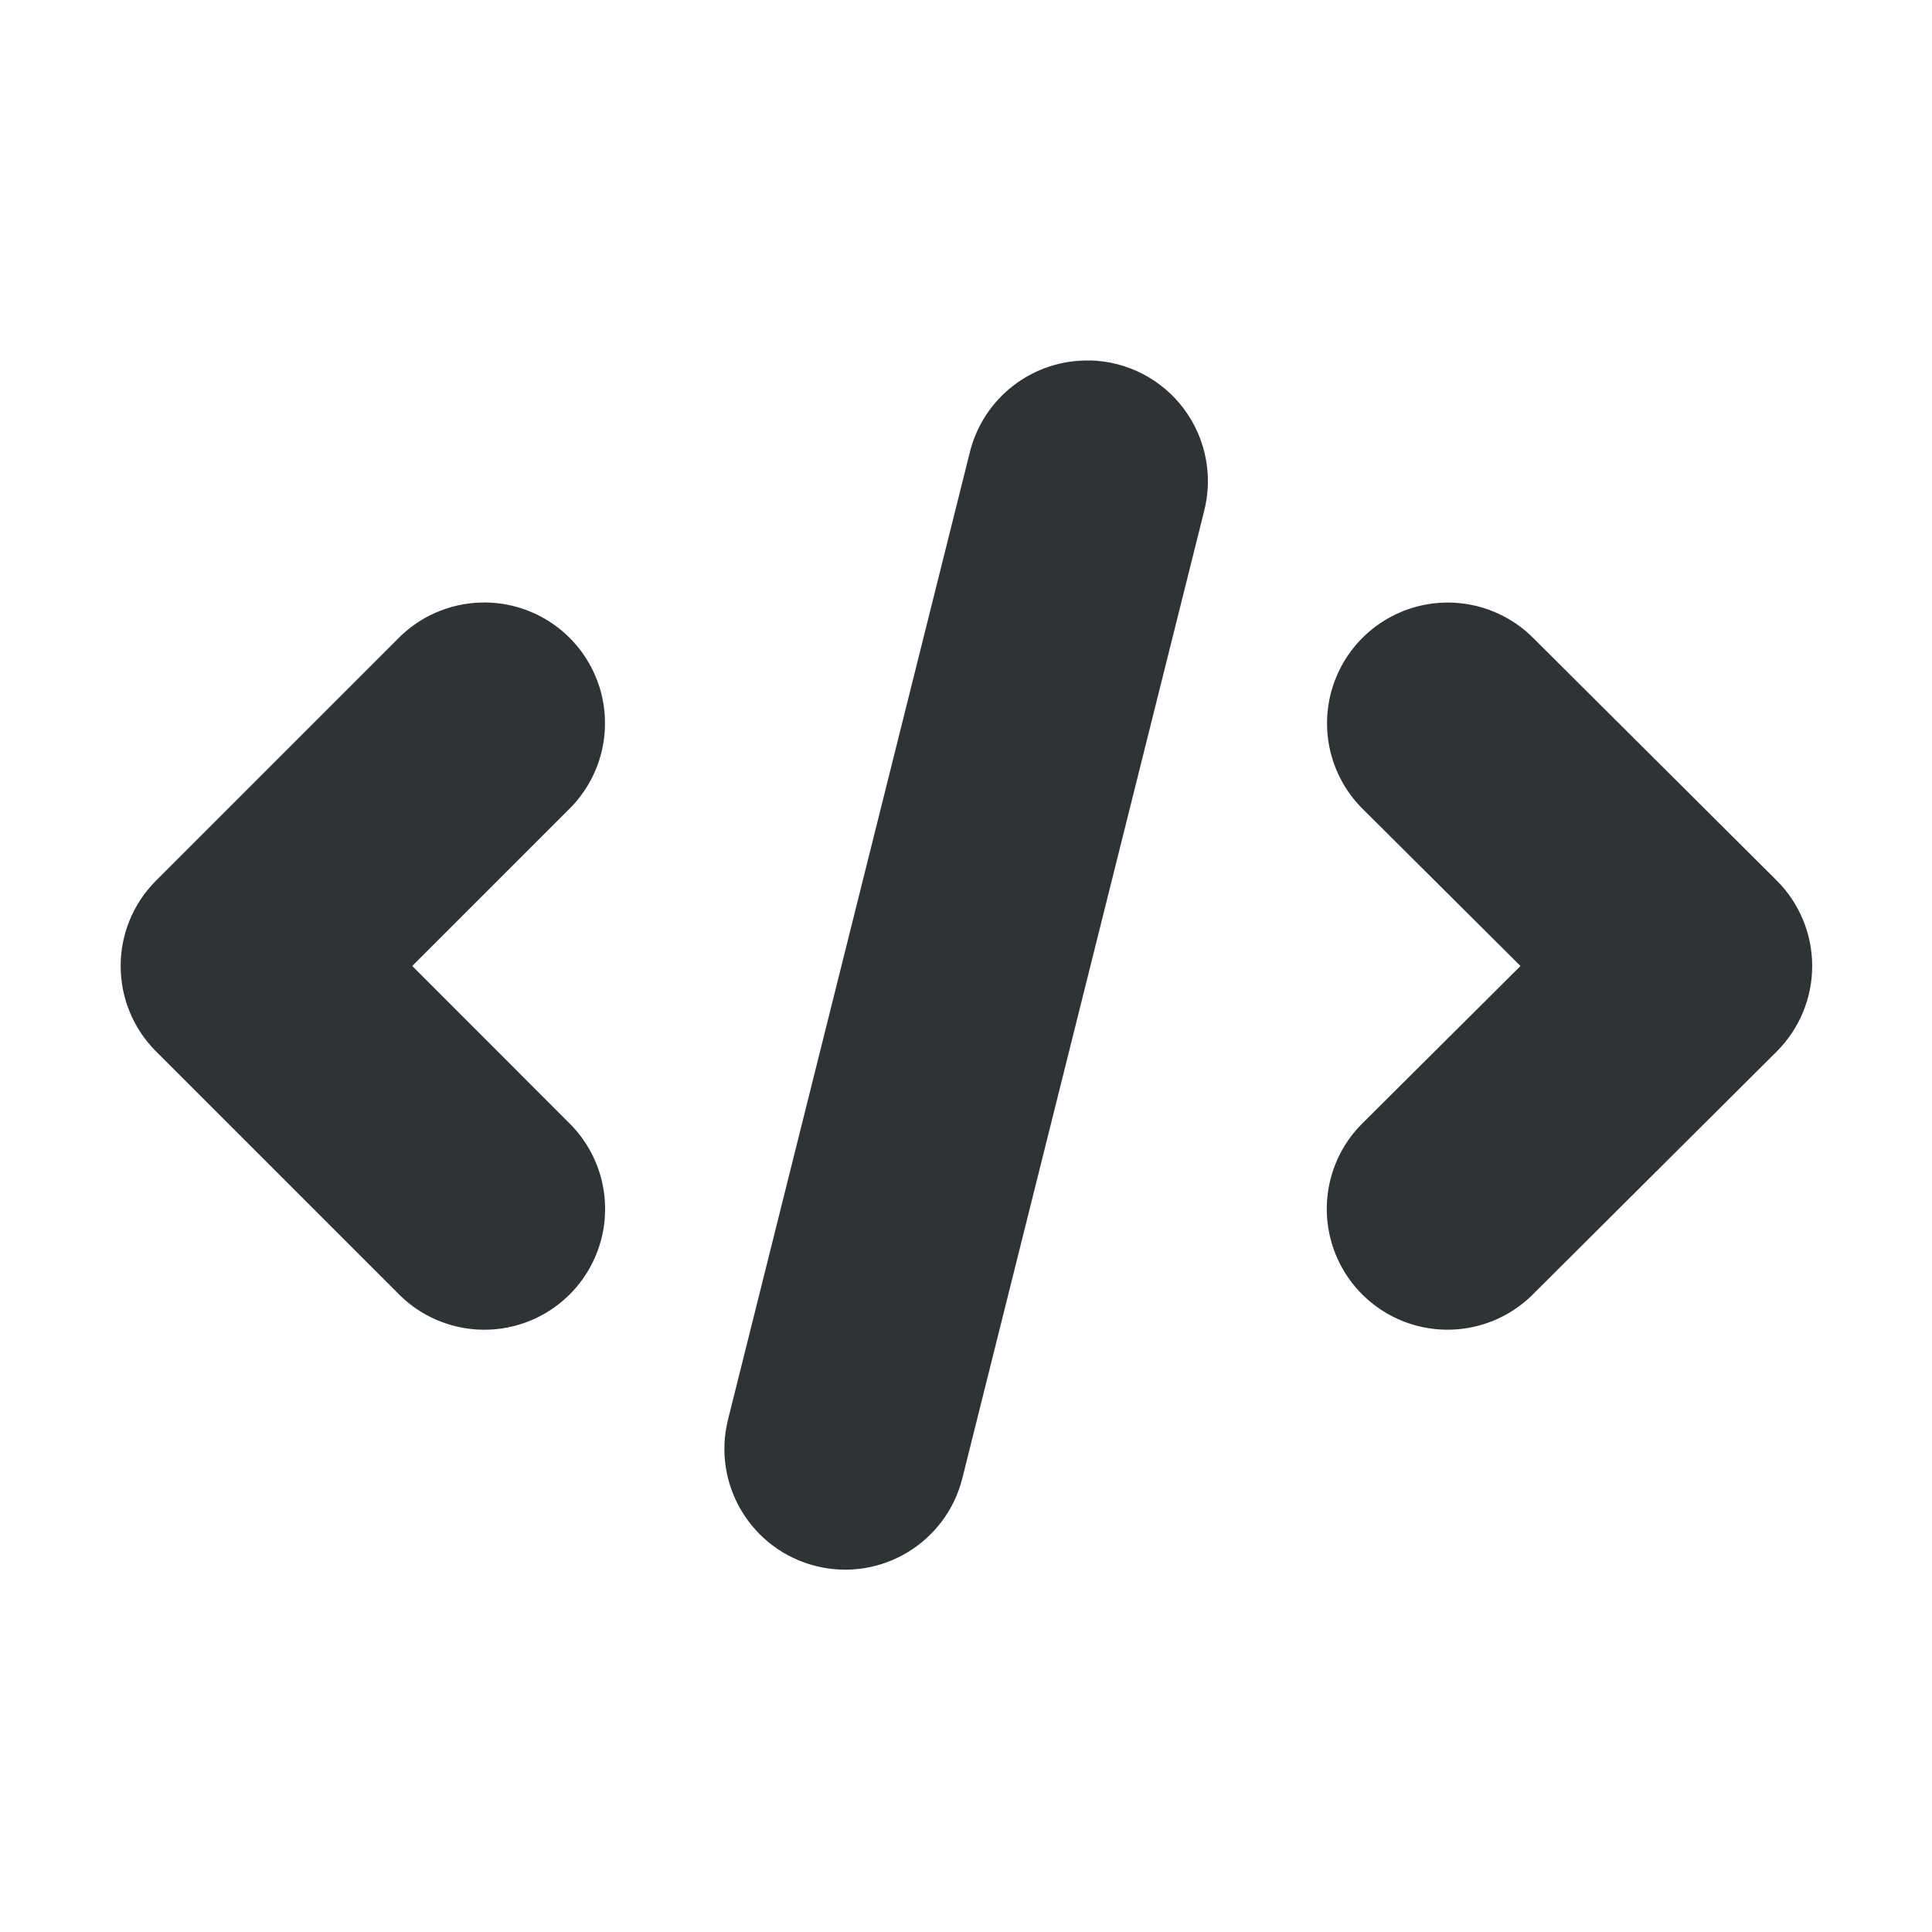
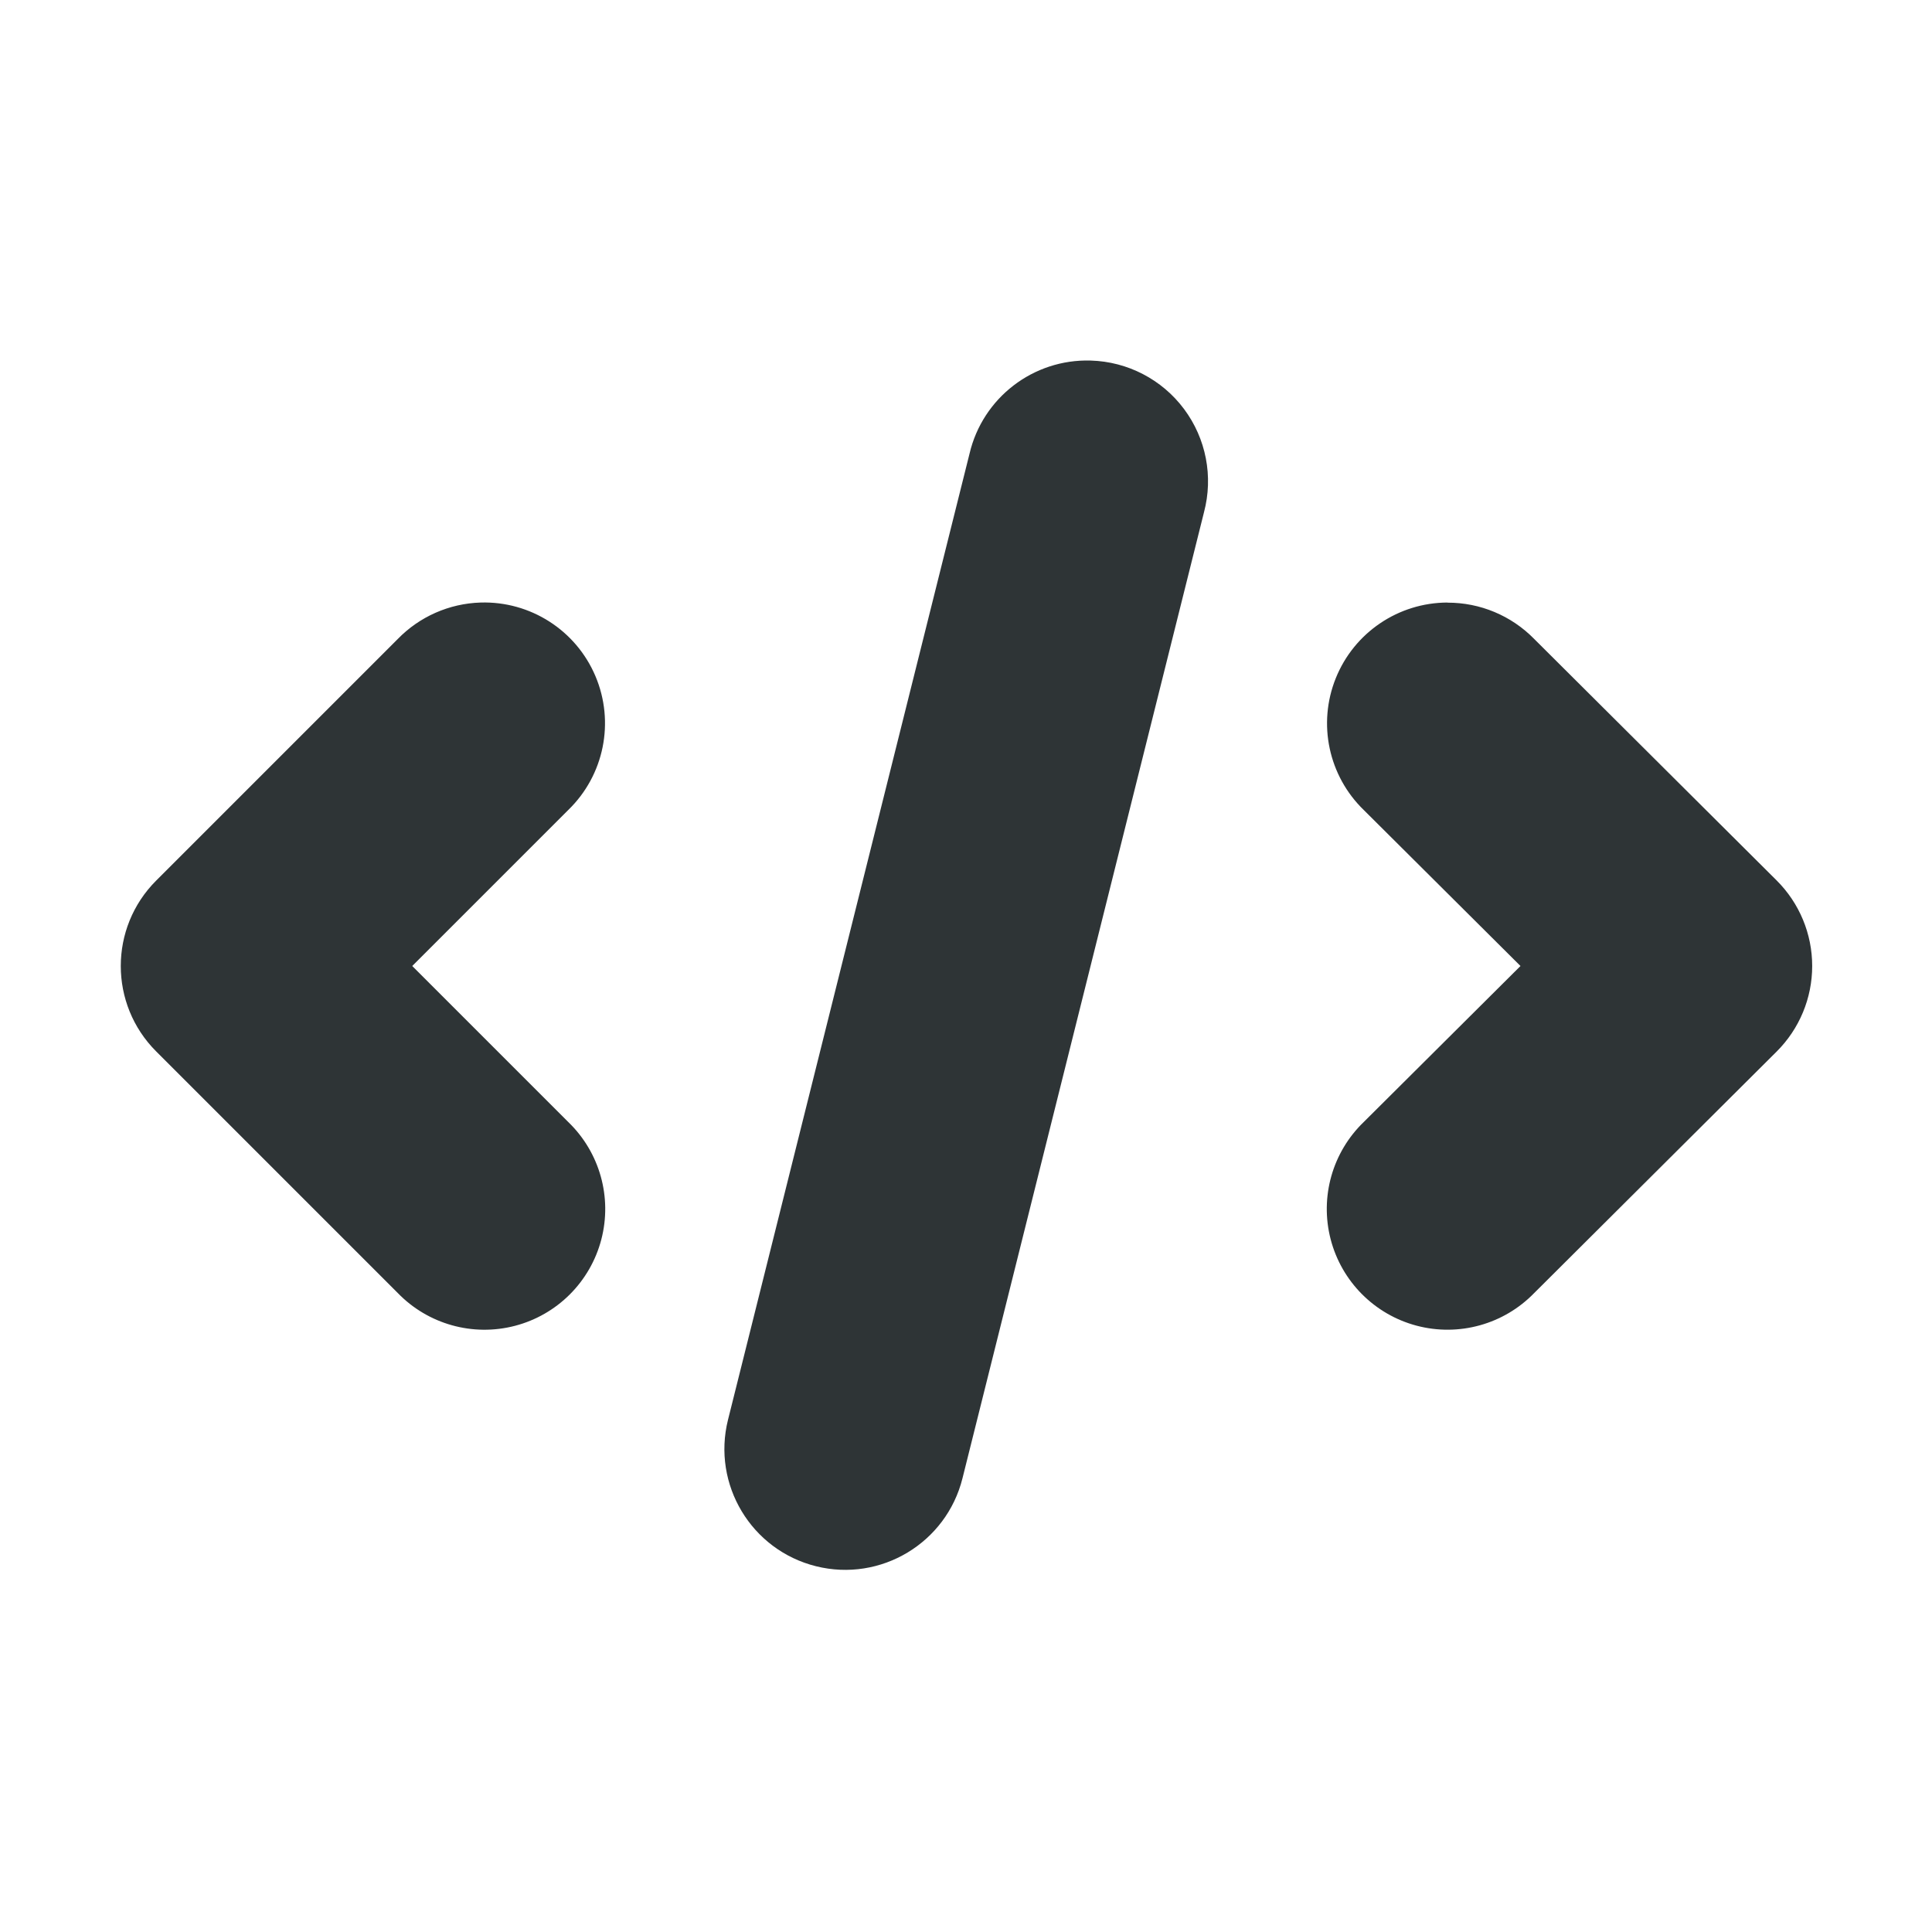
- <svg xmlns="http://www.w3.org/2000/svg" width="16" version="1.1" id="svg7384" height="16">
-   <defs id="defs7386" />
-   <g transform="translate(-40,-320)" id="layer1">
-     <path id="path1714" d="m 43.98,324.99 a 1,1 0 0 0 -0.688,0.303 l -2,2 a 1,1 0 0 0 0,1.414 l 2,2 a 1,1 0 1 0 1.414,-1.414 L 43.414,328 l 1.293,-1.293 a 1,1 0 0 0 -0.727,-1.717 z" style="color:#000000;font-style:normal;font-variant:normal;font-weight:normal;font-stretch:normal;font-size:medium;line-height:normal;font-family:sans-serif;font-variant-ligatures:normal;font-variant-position:normal;font-variant-caps:normal;font-variant-numeric:normal;font-variant-alternates:normal;font-feature-settings:normal;text-indent:0;text-align:start;text-decoration:none;text-decoration-line:none;text-decoration-style:solid;text-decoration-color:#000000;letter-spacing:normal;word-spacing:normal;text-transform:none;writing-mode:lr-tb;direction:ltr;text-orientation:mixed;dominant-baseline:auto;baseline-shift:baseline;text-anchor:start;white-space:normal;shape-padding:0;clip-rule:nonzero;display:inline;overflow:visible;visibility:visible;opacity:1;isolation:auto;mix-blend-mode:normal;color-interpolation:sRGB;color-interpolation-filters:linearRGB;solid-color:#000000;solid-opacity:1;vector-effect:none;fill:#2e3436;fill-opacity:1;fill-rule:evenodd;stroke:none;stroke-width:2;stroke-linecap:round;stroke-linejoin:round;stroke-miterlimit:4;stroke-dasharray:none;stroke-dashoffset:0;stroke-opacity:1;color-rendering:auto;image-rendering:auto;shape-rendering:auto;text-rendering:auto;enable-background:accumulate" />
-     <path id="path1716" d="m 51.988,324.99 a 1,1 0 0 0 -0.693,1.719 L 52.592,328 l -1.297,1.291 a 1,1 0 1 0 1.41,1.418 l 2.008,-2 a 1,1 0 0 0 0,-1.418 l -2.008,-2 a 1,1 0 0 0 -0.717,-0.301 z" style="color:#000000;font-style:normal;font-variant:normal;font-weight:normal;font-stretch:normal;font-size:medium;line-height:normal;font-family:sans-serif;font-variant-ligatures:normal;font-variant-position:normal;font-variant-caps:normal;font-variant-numeric:normal;font-variant-alternates:normal;font-feature-settings:normal;text-indent:0;text-align:start;text-decoration:none;text-decoration-line:none;text-decoration-style:solid;text-decoration-color:#000000;letter-spacing:normal;word-spacing:normal;text-transform:none;writing-mode:lr-tb;direction:ltr;text-orientation:mixed;dominant-baseline:auto;baseline-shift:baseline;text-anchor:start;white-space:normal;shape-padding:0;clip-rule:nonzero;display:inline;overflow:visible;visibility:visible;opacity:1;isolation:auto;mix-blend-mode:normal;color-interpolation:sRGB;color-interpolation-filters:linearRGB;solid-color:#000000;solid-opacity:1;vector-effect:none;fill:#2e3436;fill-opacity:1;fill-rule:evenodd;stroke:none;stroke-width:2;stroke-linecap:round;stroke-linejoin:round;stroke-miterlimit:4;stroke-dasharray:none;stroke-dashoffset:0;stroke-opacity:1;color-rendering:auto;image-rendering:auto;shape-rendering:auto;text-rendering:auto;enable-background:accumulate" />
-     <path id="path1724" d="m 49.033,322.986 a 1,1 0 0 0 -1.004,0.771 l -2,8 a 1,1 0 1 0 1.941,0.484 l 2,-8 a 1,1 0 0 0 -0.938,-1.256 z" style="color:#000000;font-style:normal;font-variant:normal;font-weight:normal;font-stretch:normal;font-size:medium;line-height:normal;font-family:sans-serif;font-variant-ligatures:normal;font-variant-position:normal;font-variant-caps:normal;font-variant-numeric:normal;font-variant-alternates:normal;font-feature-settings:normal;text-indent:0;text-align:start;text-decoration:none;text-decoration-line:none;text-decoration-style:solid;text-decoration-color:#000000;letter-spacing:normal;word-spacing:normal;text-transform:none;writing-mode:lr-tb;direction:ltr;text-orientation:mixed;dominant-baseline:auto;baseline-shift:baseline;text-anchor:start;white-space:normal;shape-padding:0;clip-rule:nonzero;display:inline;overflow:visible;visibility:visible;opacity:1;isolation:auto;mix-blend-mode:normal;color-interpolation:sRGB;color-interpolation-filters:linearRGB;solid-color:#000000;solid-opacity:1;vector-effect:none;fill:#2e3436;fill-opacity:1;fill-rule:evenodd;stroke:none;stroke-width:2;stroke-linecap:round;stroke-linejoin:round;stroke-miterlimit:4;stroke-dasharray:none;stroke-dashoffset:0;stroke-opacity:1;color-rendering:auto;image-rendering:auto;shape-rendering:auto;text-rendering:auto;enable-background:accumulate" />
-   </g>
-   <g transform="translate(-40,-320)" id="layer2" />
-   <g transform="translate(-40,-320)" id="layer3" />
+ <svg xmlns="http://www.w3.org/2000/svg" width="16" height="16">
+   <path d="M43.98 324.99a1 1 0 0 0-.687.303l-2 2a1 1 0 0 0 0 1.414l2 2a1 1 0 1 0 1.414-1.414L43.414 328l1.293-1.293a1 1 0 0 0-.727-1.717zM51.988 324.99a1 1 0 0 0-.693 1.719L52.592 328l-1.297 1.291a1 1 0 1 0 1.41 1.418l2.008-2a1 1 0 0 0 0-1.418l-2.008-2a1 1 0 0 0-.717-.3zM49.033 322.986a1 1 0 0 0-1.004.772l-2 8a1 1 0 1 0 1.942.484l2-8a1 1 0 0 0-.938-1.256z" style="color:#000;font-style:normal;font-variant:normal;font-weight:400;font-stretch:normal;font-size:medium;line-height:normal;font-family:sans-serif;font-variant-ligatures:normal;font-variant-position:normal;font-variant-caps:normal;font-variant-numeric:normal;font-variant-alternates:normal;font-feature-settings:normal;text-indent:0;text-align:start;text-decoration:none;text-decoration-line:none;text-decoration-style:solid;text-decoration-color:#000;letter-spacing:normal;word-spacing:normal;text-transform:none;writing-mode:lr-tb;direction:ltr;text-orientation:mixed;dominant-baseline:auto;baseline-shift:baseline;text-anchor:start;white-space:normal;shape-padding:0;clip-rule:nonzero;display:inline;overflow:visible;visibility:visible;opacity:1;isolation:auto;mix-blend-mode:normal;color-interpolation:sRGB;color-interpolation-filters:linearRGB;solid-color:#000;solid-opacity:1;vector-effect:none;fill:#2e3436;fill-opacity:1;fill-rule:evenodd;stroke:none;stroke-width:2;stroke-linecap:round;stroke-linejoin:round;stroke-miterlimit:4;stroke-dasharray:none;stroke-dashoffset:0;stroke-opacity:1;color-rendering:auto;image-rendering:auto;shape-rendering:auto;text-rendering:auto;enable-background:accumulate" transform="translate(-40 -320)" />
</svg>
